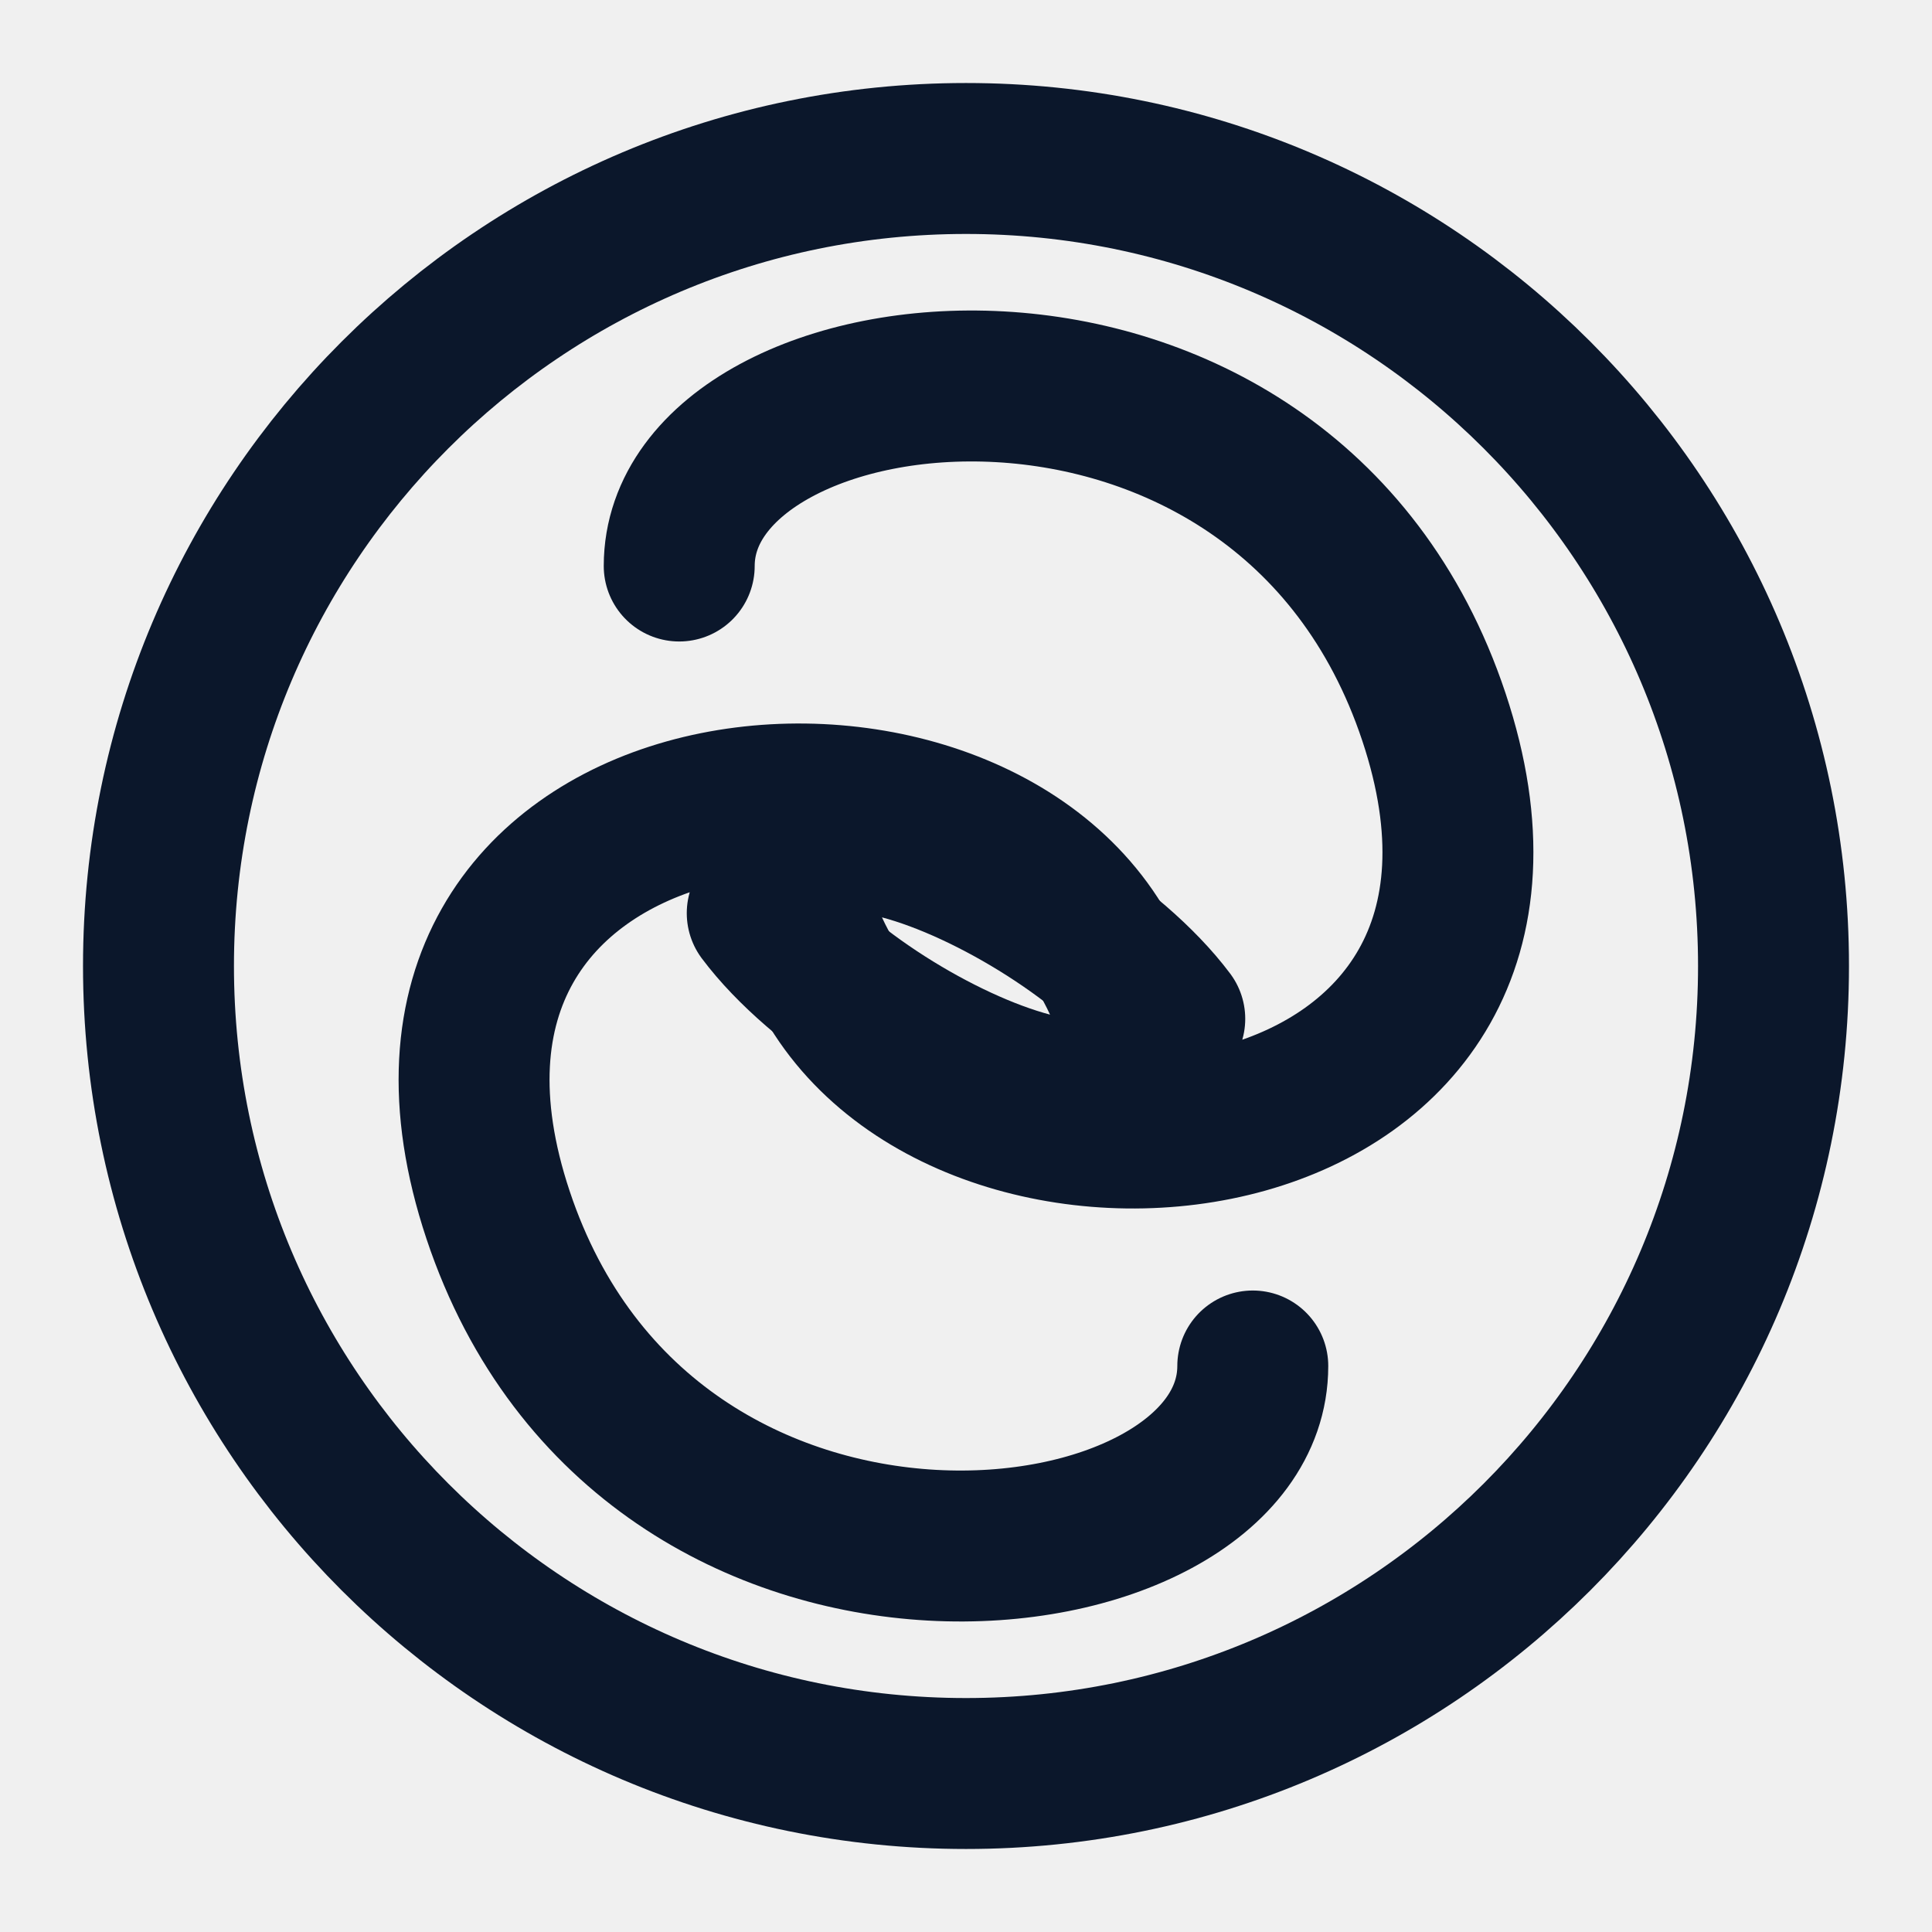
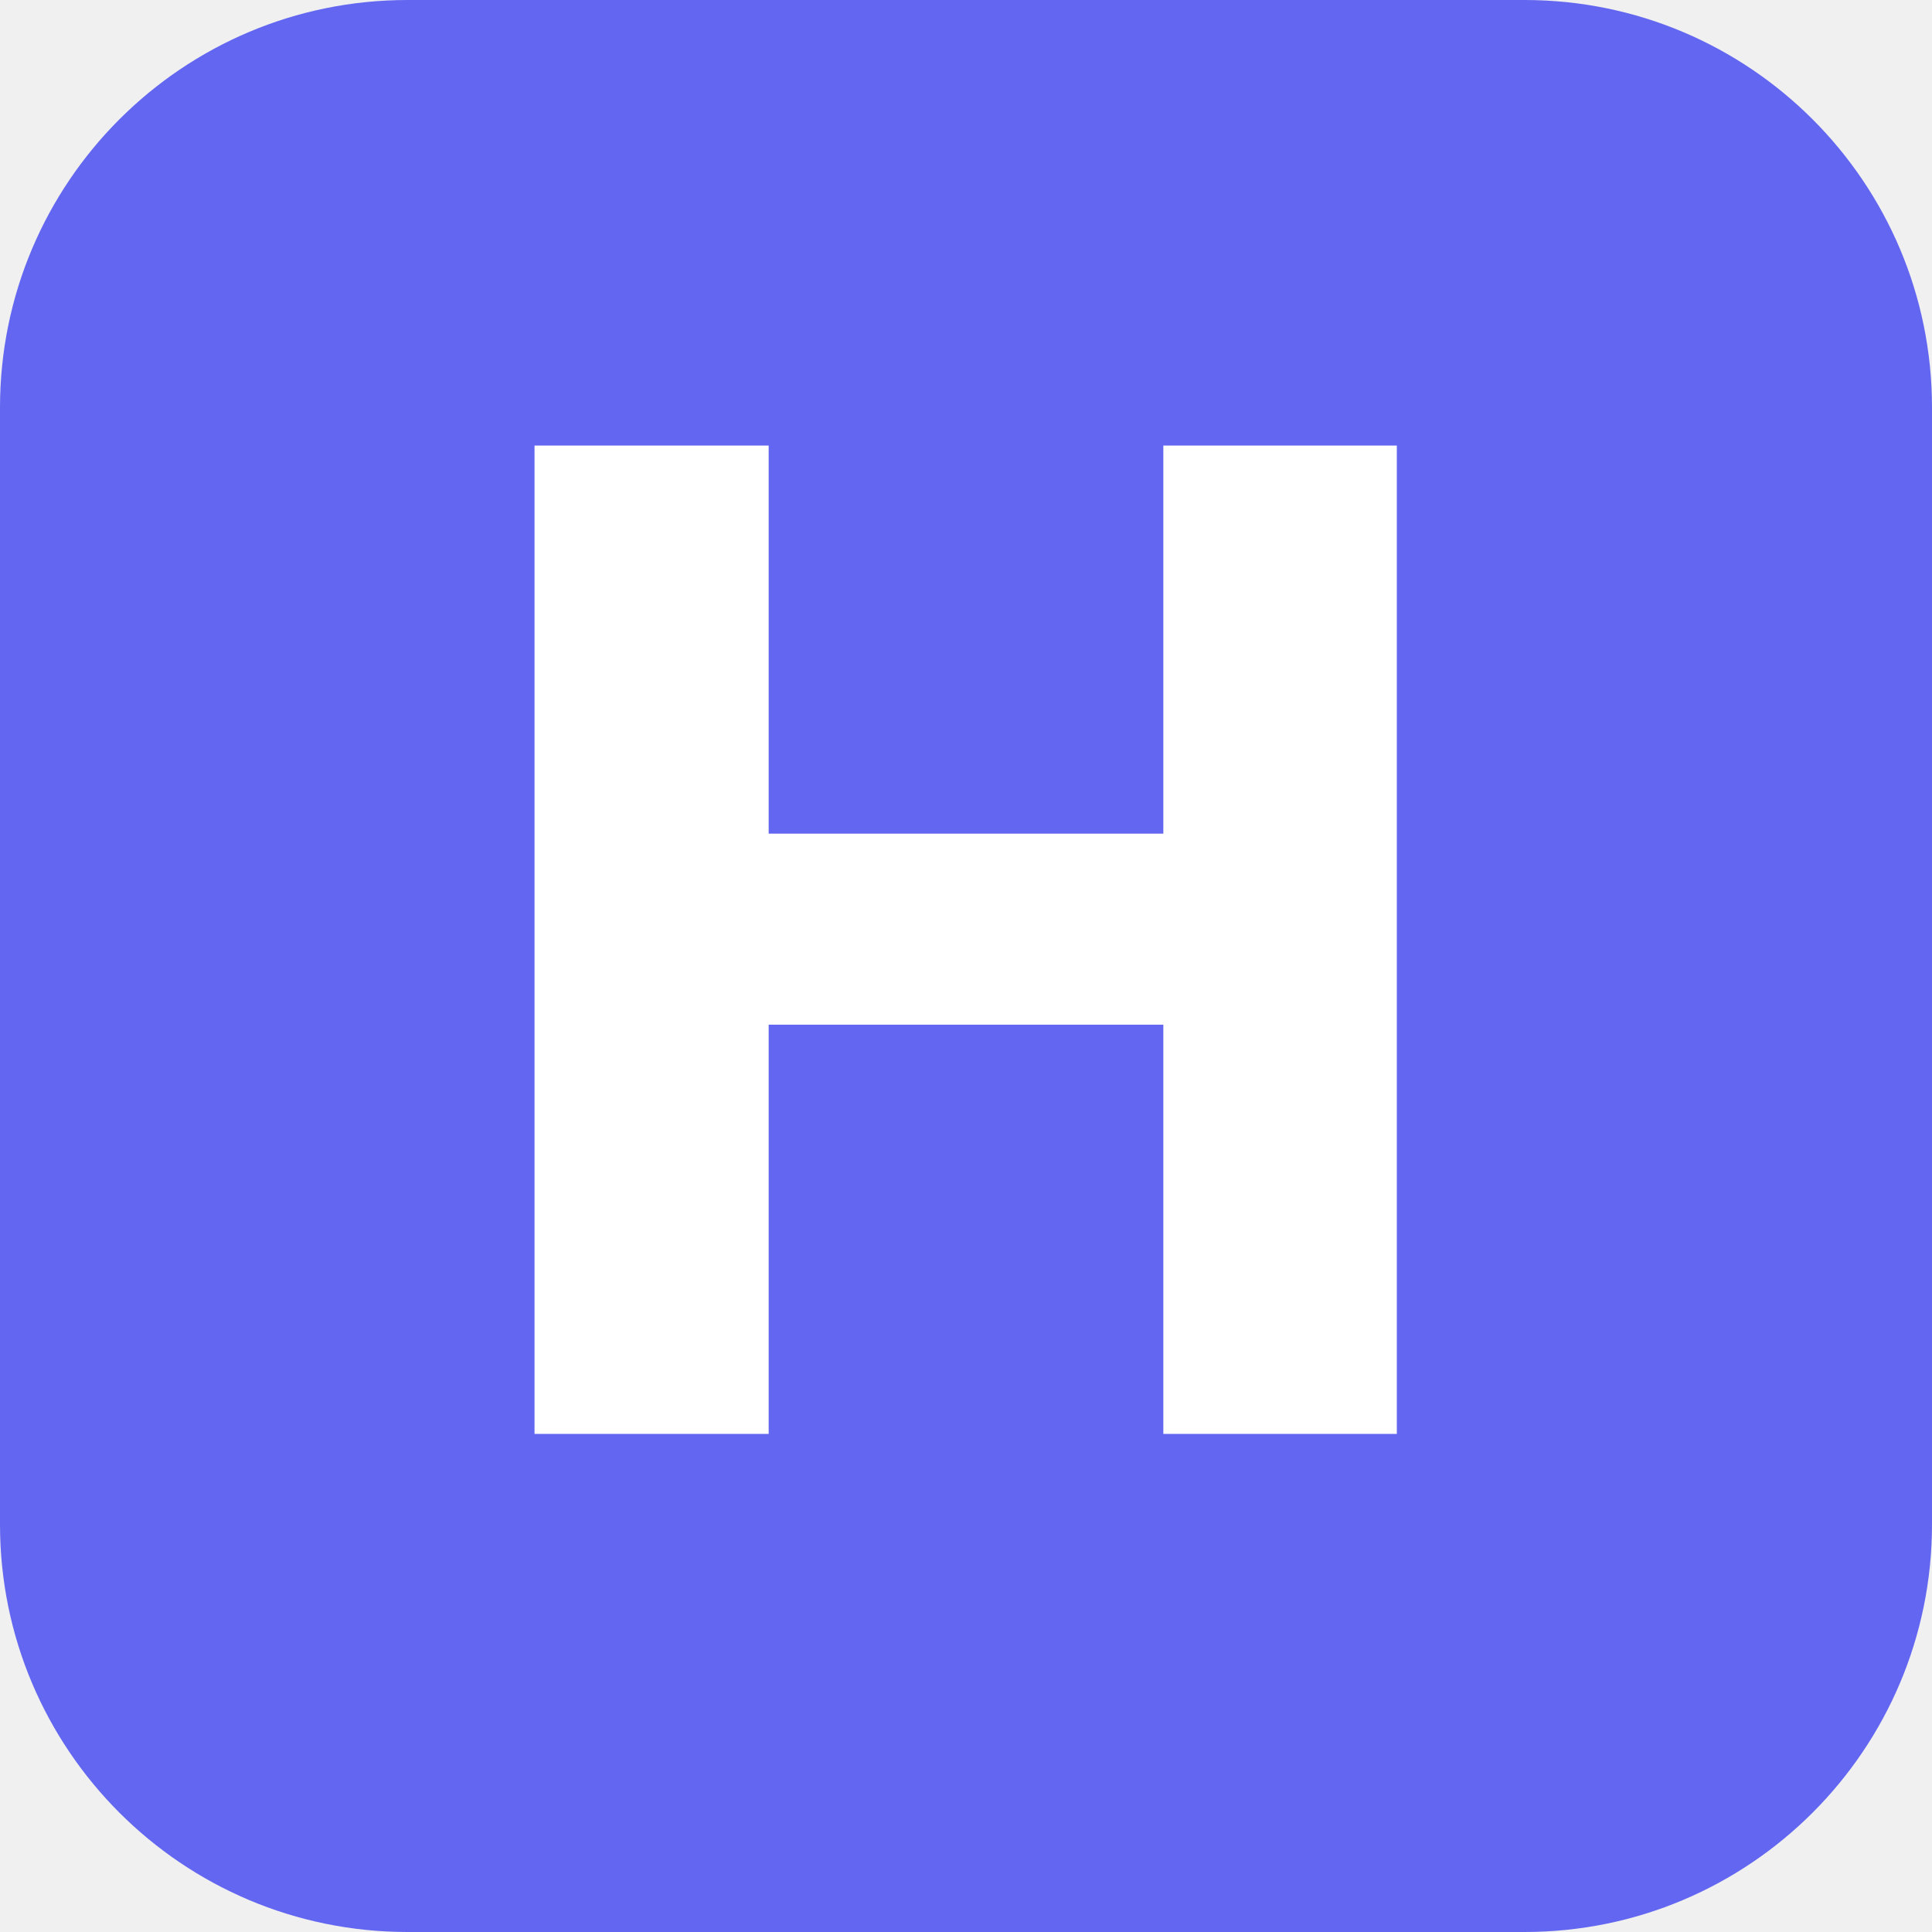
<svg xmlns="http://www.w3.org/2000/svg" viewBox="0 0 512 512" fill="none">
-   <circle cx="256" cy="256" r="214" stroke="#0B172B" stroke-width="40" />
-   <path d="M 180 150 C 180 90, 340 70, 380 190 C 420 310, 260 330, 220 260 C 180 190, 280 230, 310 270" stroke="#0B172B" stroke-width="40" stroke-linecap="round" stroke-linejoin="round" />
-   <path d="M 332 362 C 332 422, 172 442, 132 322 C 92 202, 252 182, 292 252 C 332 322, 232 282, 202 242" stroke="#0B172B" stroke-width="40" stroke-linecap="round" stroke-linejoin="round" />
+   <rect width="512" height="512" rx="108" fill="#6366f1" />
+   <text x="256" y="380" font-family="Inter, -apple-system, sans-serif" font-size="360" font-weight="800" fill="white" text-anchor="middle">H</text>
</svg>
